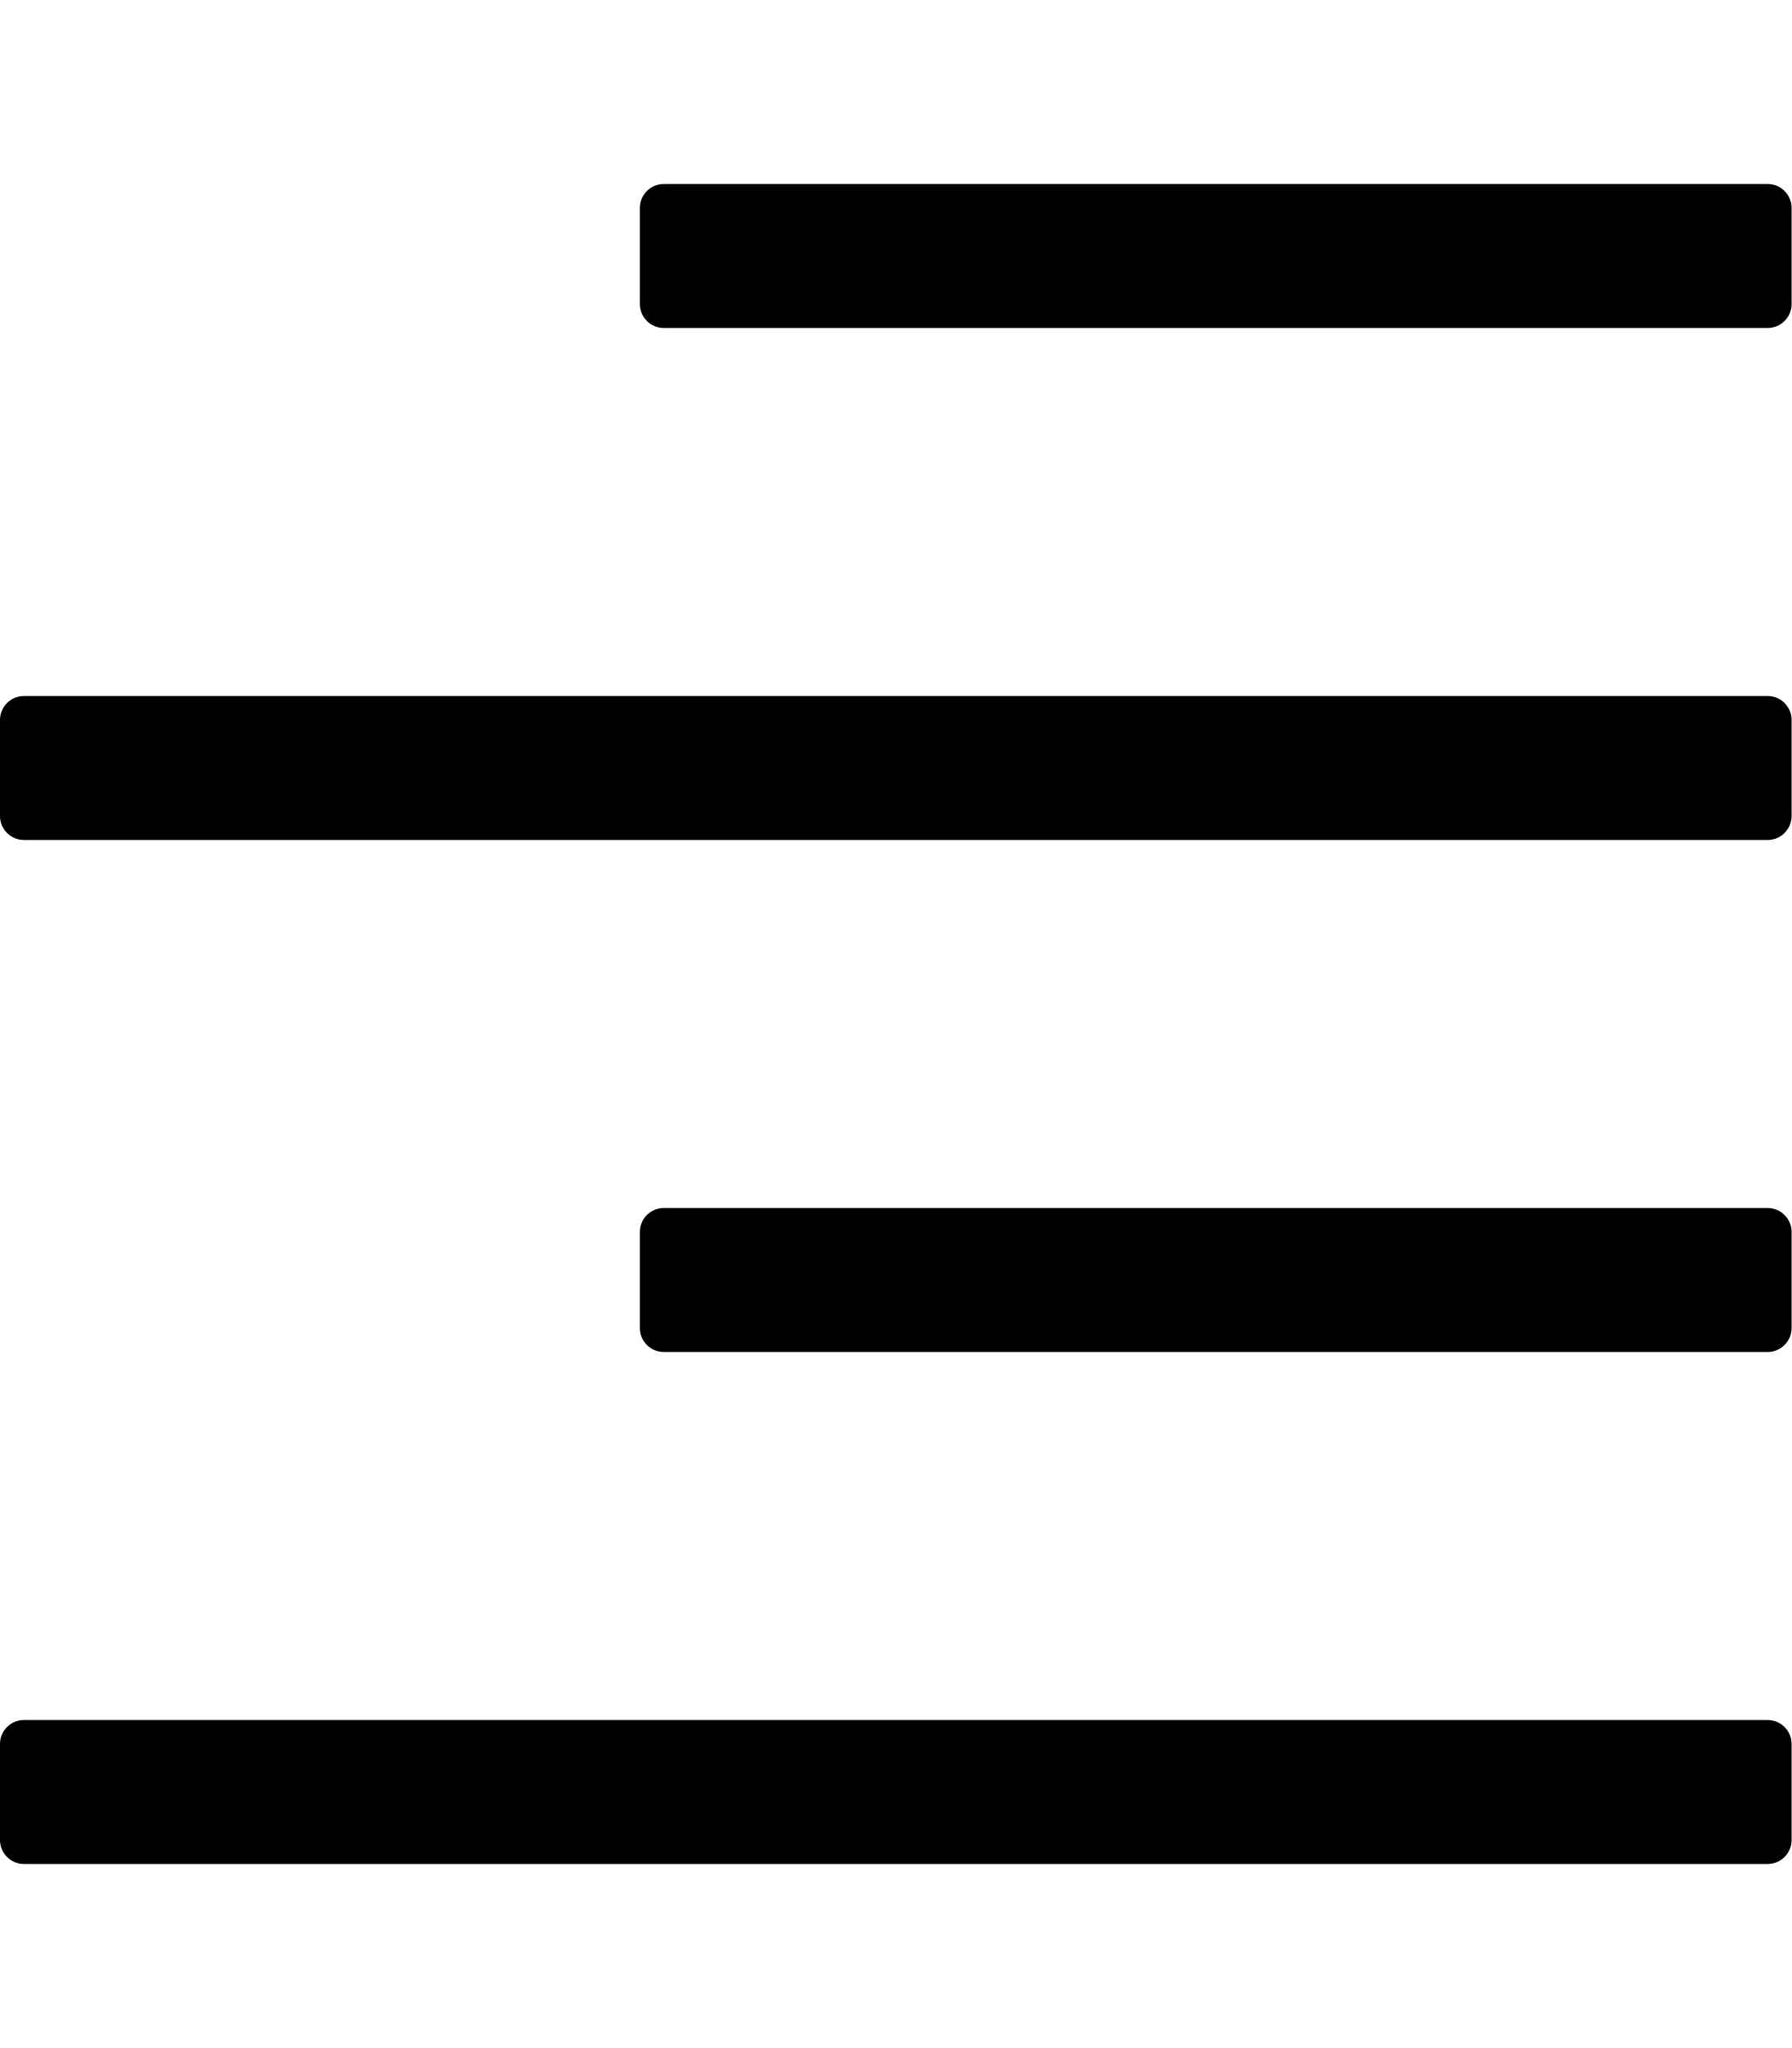
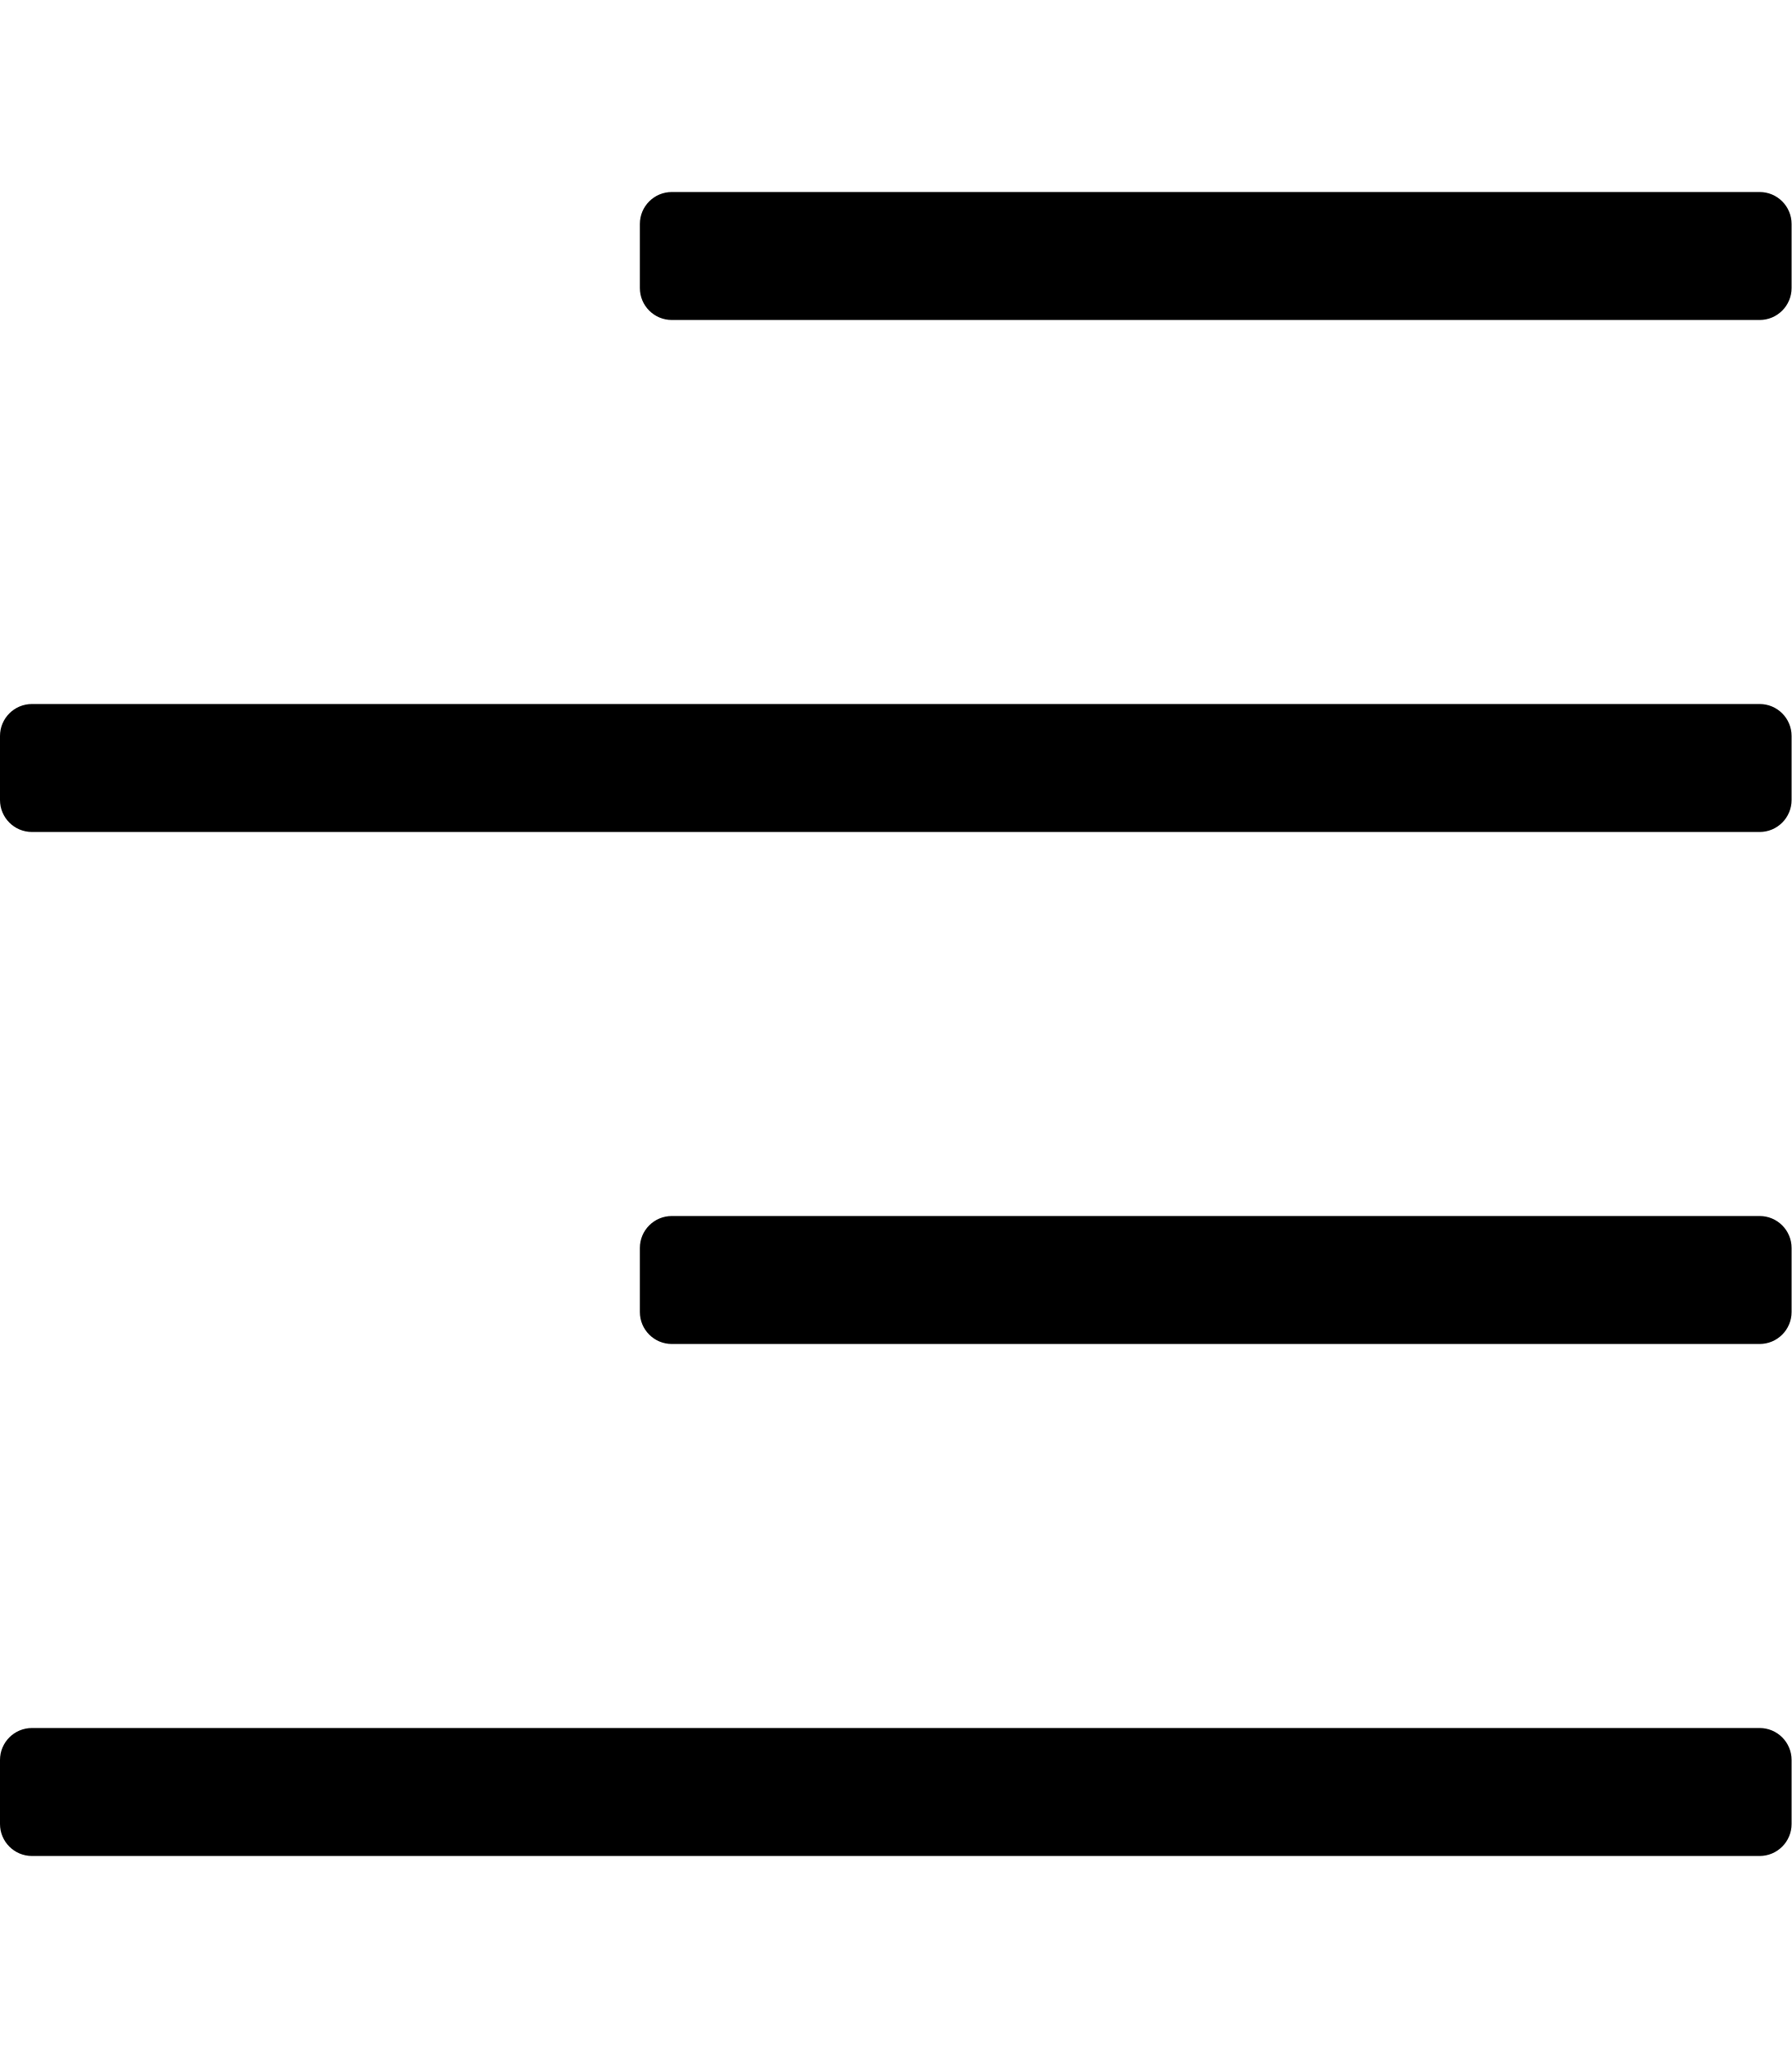
<svg xmlns="http://www.w3.org/2000/svg" viewBox="0 0 448 512">
-   <path d="M160 76V52a6 6 0 0 1 6-6h276a6 6 0 0 1 6 6v24a6 6 0 0 1-6 6H166a6 6 0 0 1-6-6zM6 210h436a6 6 0 0 0 6-6v-24a6 6 0 0 0-6-6H6a6 6 0 0 0-6 6v24a6 6 0 0 0 6 6zm0 256h436a6 6 0 0 0 6-6v-24a6 6 0 0 0-6-6H6a6 6 0 0 0-6 6v24a6 6 0 0 0 6 6zm160-128h276a6 6 0 0 0 6-6v-24a6 6 0 0 0-6-6H166a6 6 0 0 0-6 6v24a6 6 0 0 0 6 6z" />
+   <path d="M440 48H168a8 8 0 0 0-8 8v16a8 8 0 0 0 8 8h272a8 8 0 0 0 8-8V56a8 8 0 0 0-8-8zm0 384H8a8 8 0 0 0-8 8v16a8 8 0 0 0 8 8h432a8 8 0 0 0 8-8v-16a8 8 0 0 0-8-8zm0-128H168a8 8 0 0 0-8 8v16a8 8 0 0 0 8 8h272a8 8 0 0 0 8-8v-16a8 8 0 0 0-8-8zm0-128H8a8 8 0 0 0-8 8v16a8 8 0 0 0 8 8h432a8 8 0 0 0 8-8v-16a8 8 0 0 0-8-8z" />
</svg>
